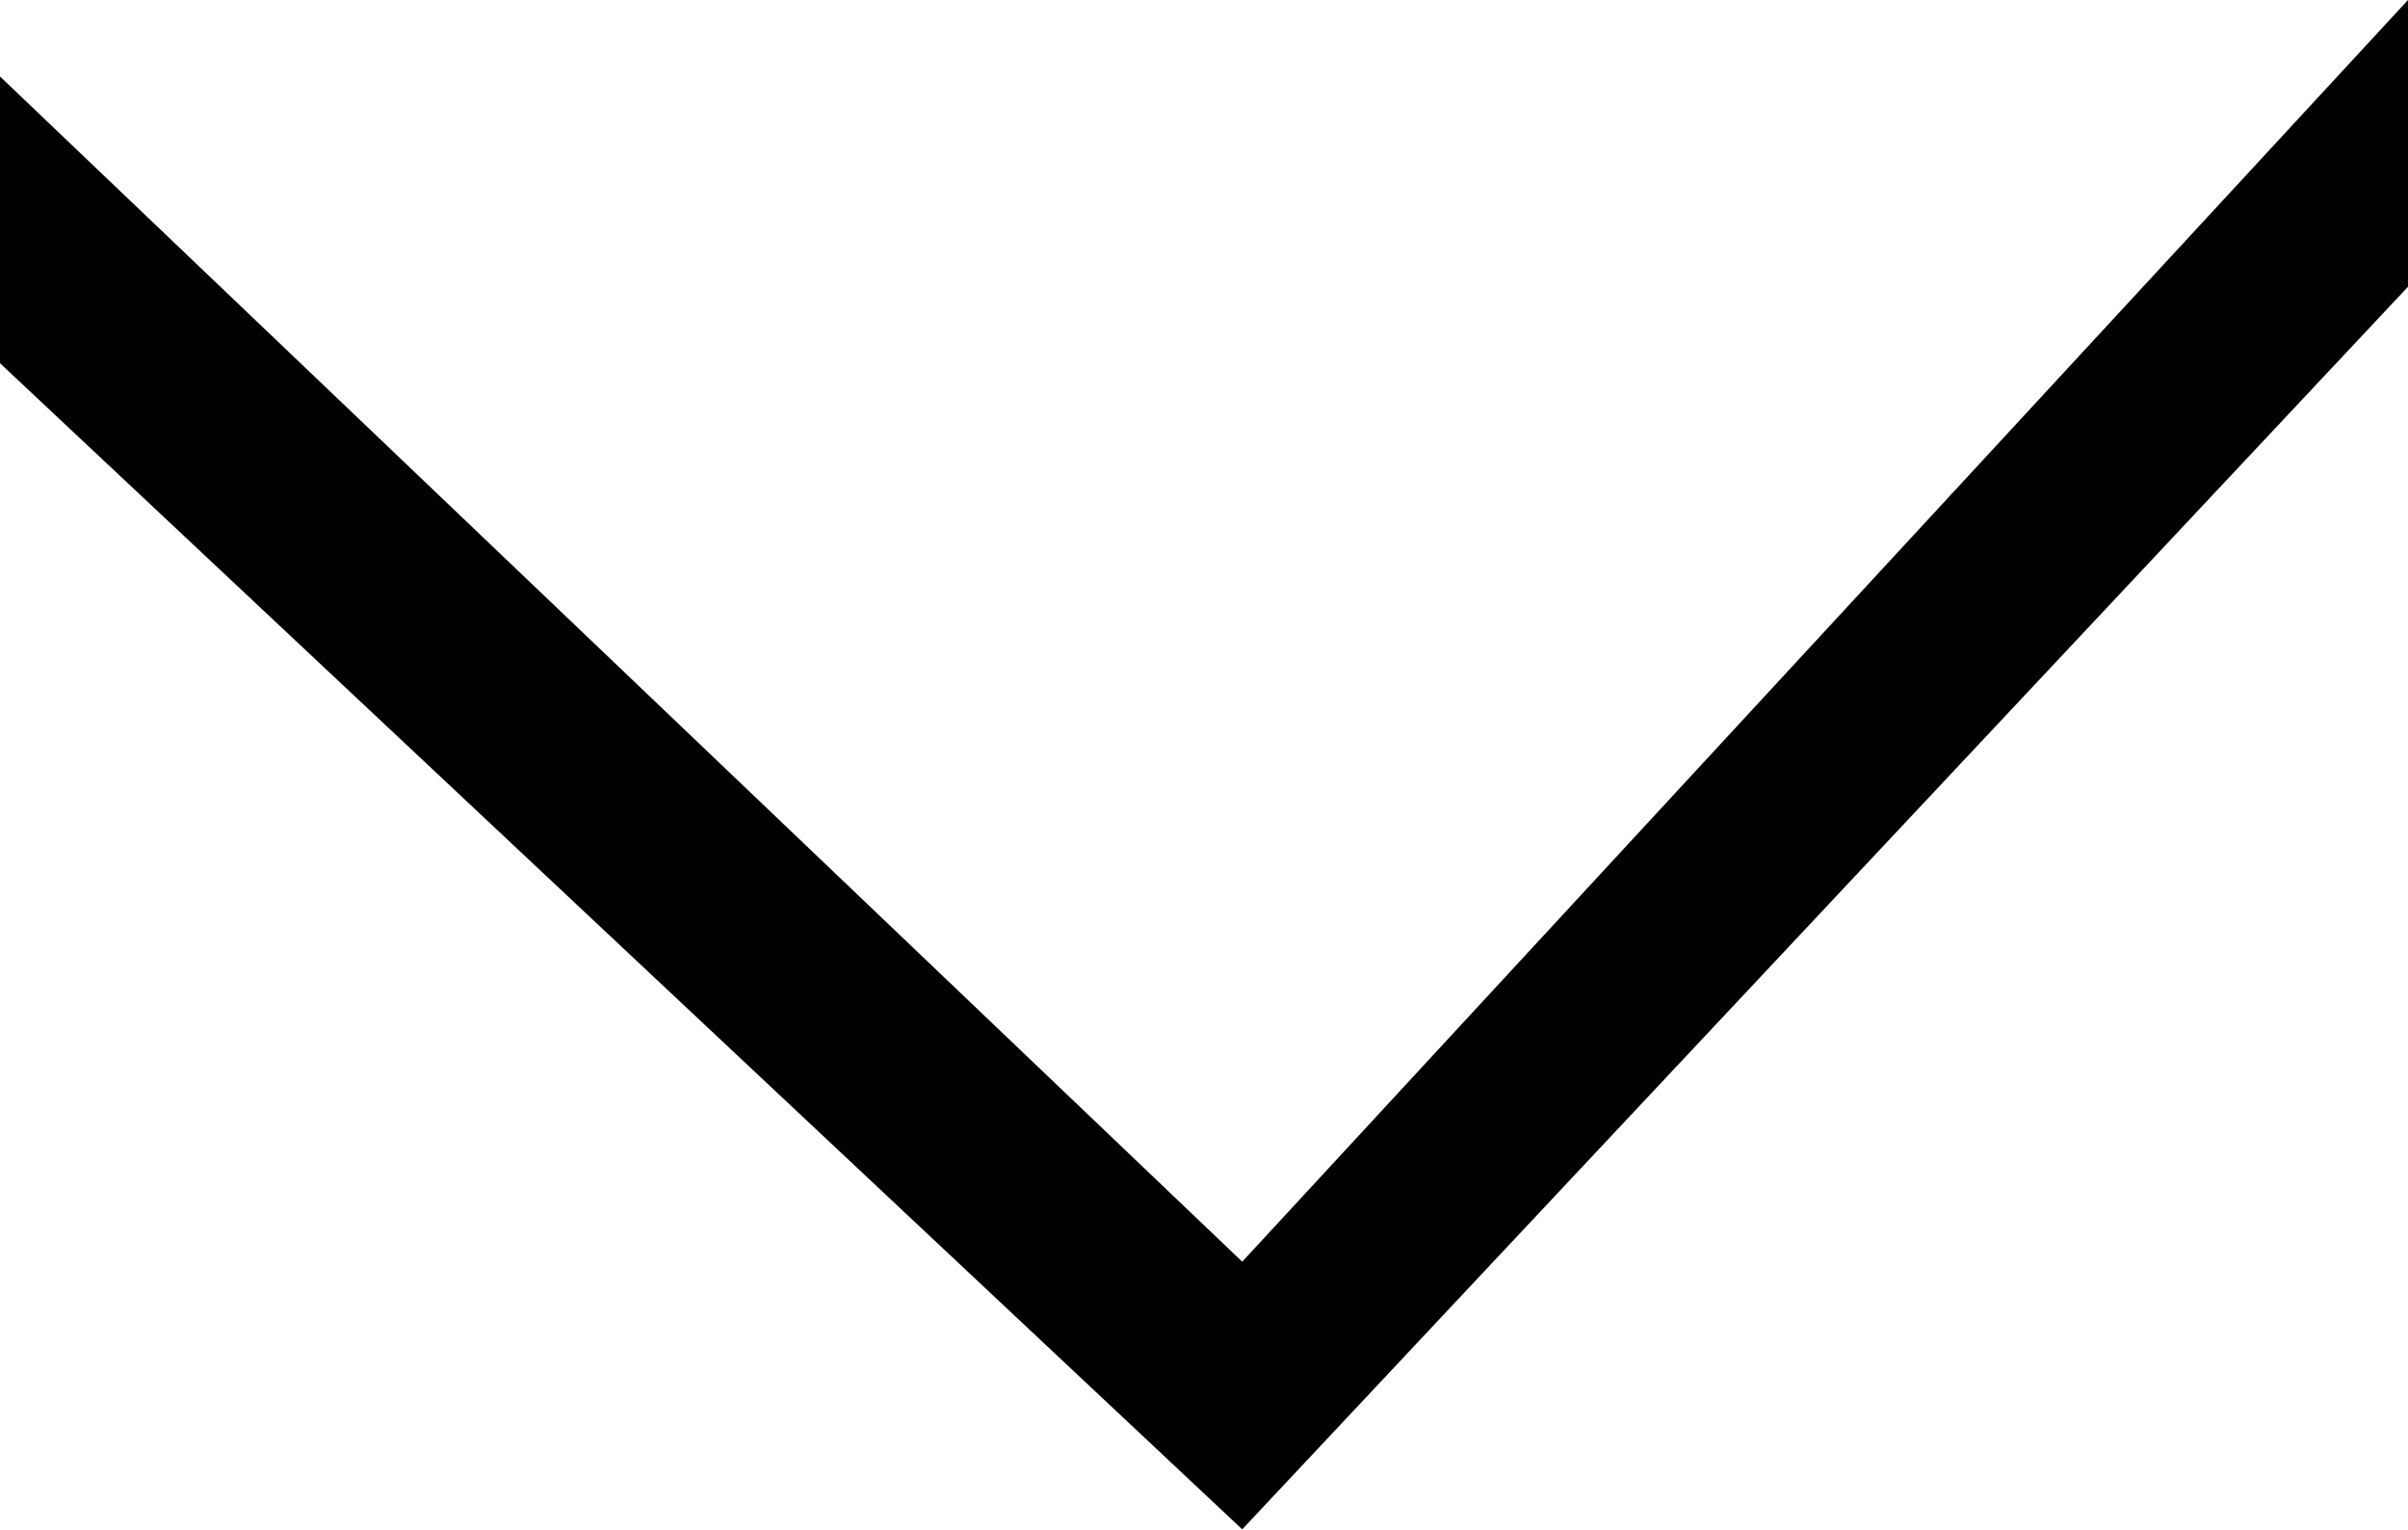
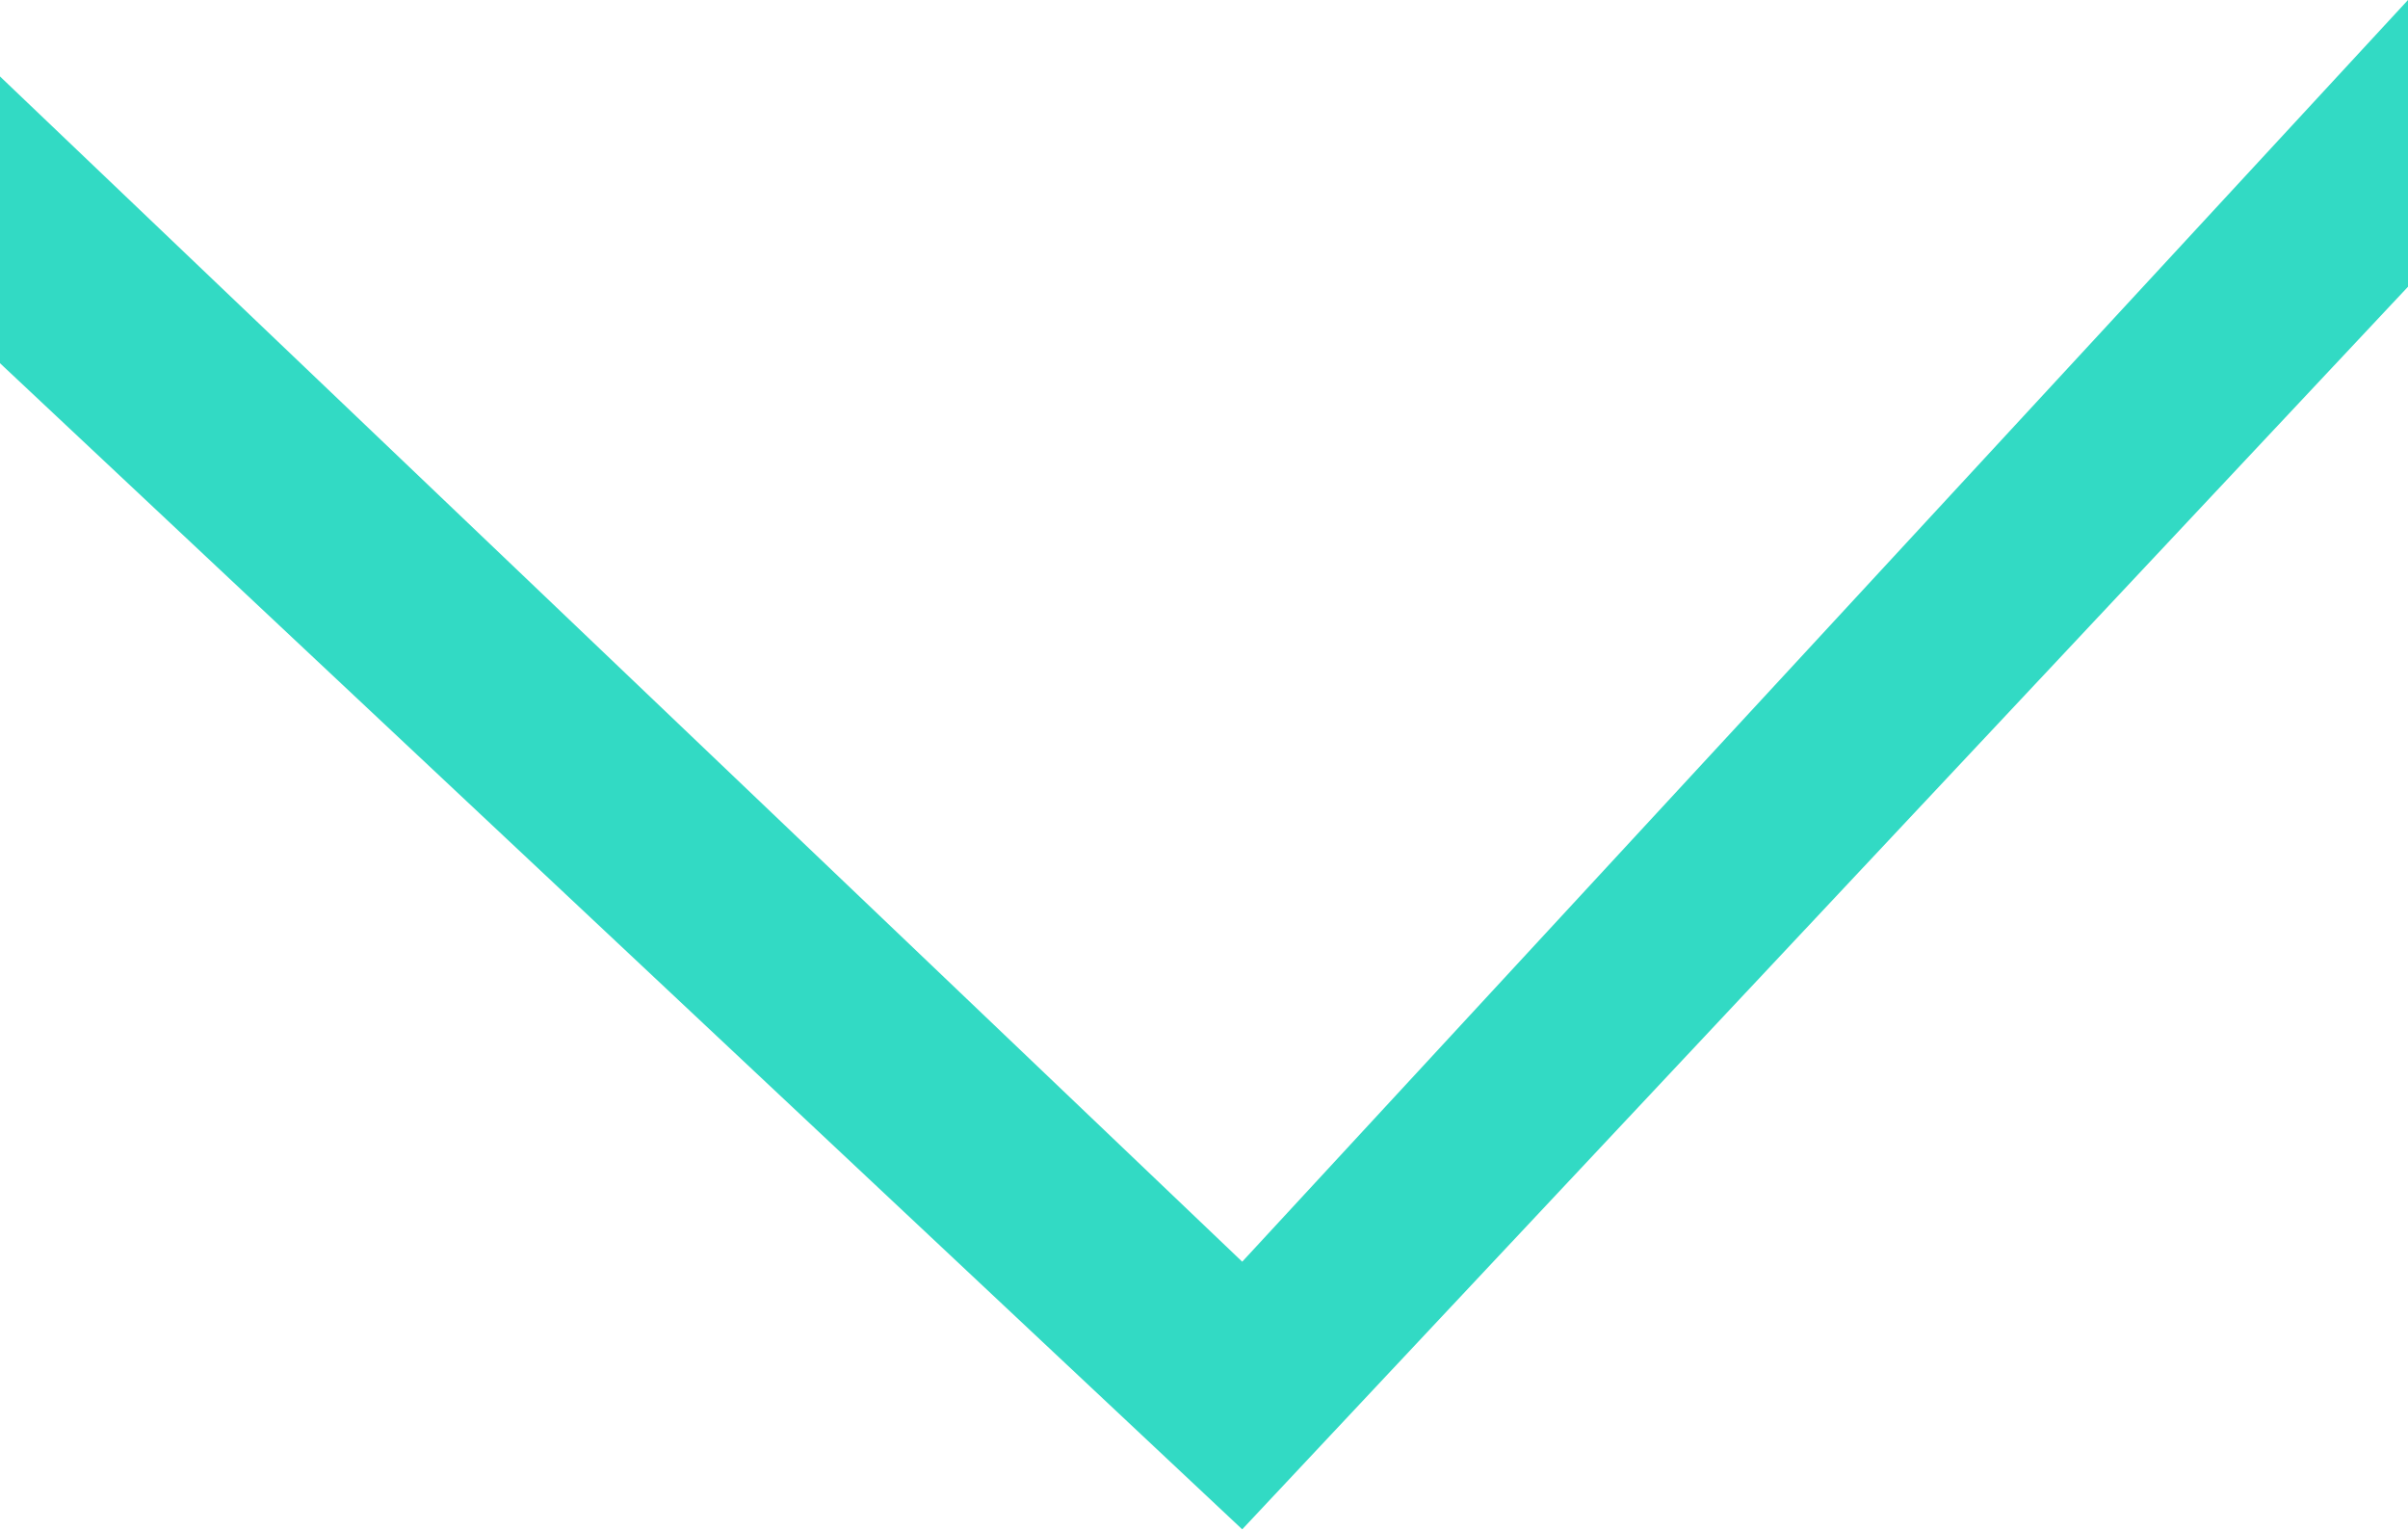
- <svg xmlns="http://www.w3.org/2000/svg" version="1.1" id="down-arrow" class="down-arrow" x="0px" y="0px" viewBox="-90 346.285 612 388.574" enable-background="new -90 346.285 612 388.574" xml:space="preserve">
+ <svg xmlns="http://www.w3.org/2000/svg" version="1.1" id="down-arrow" class="down-arrow" x="0px" y="0px" fill="#32dac4" viewBox="-90 346.285 612 388.574" enable-background="new -90 346.285 612 388.574" xml:space="preserve">
  <path d="M-90,438.571l315.713,296.287L522,419.142v-72.857L225.713,666.858L-90,365.713V438.571z" />
</svg>
